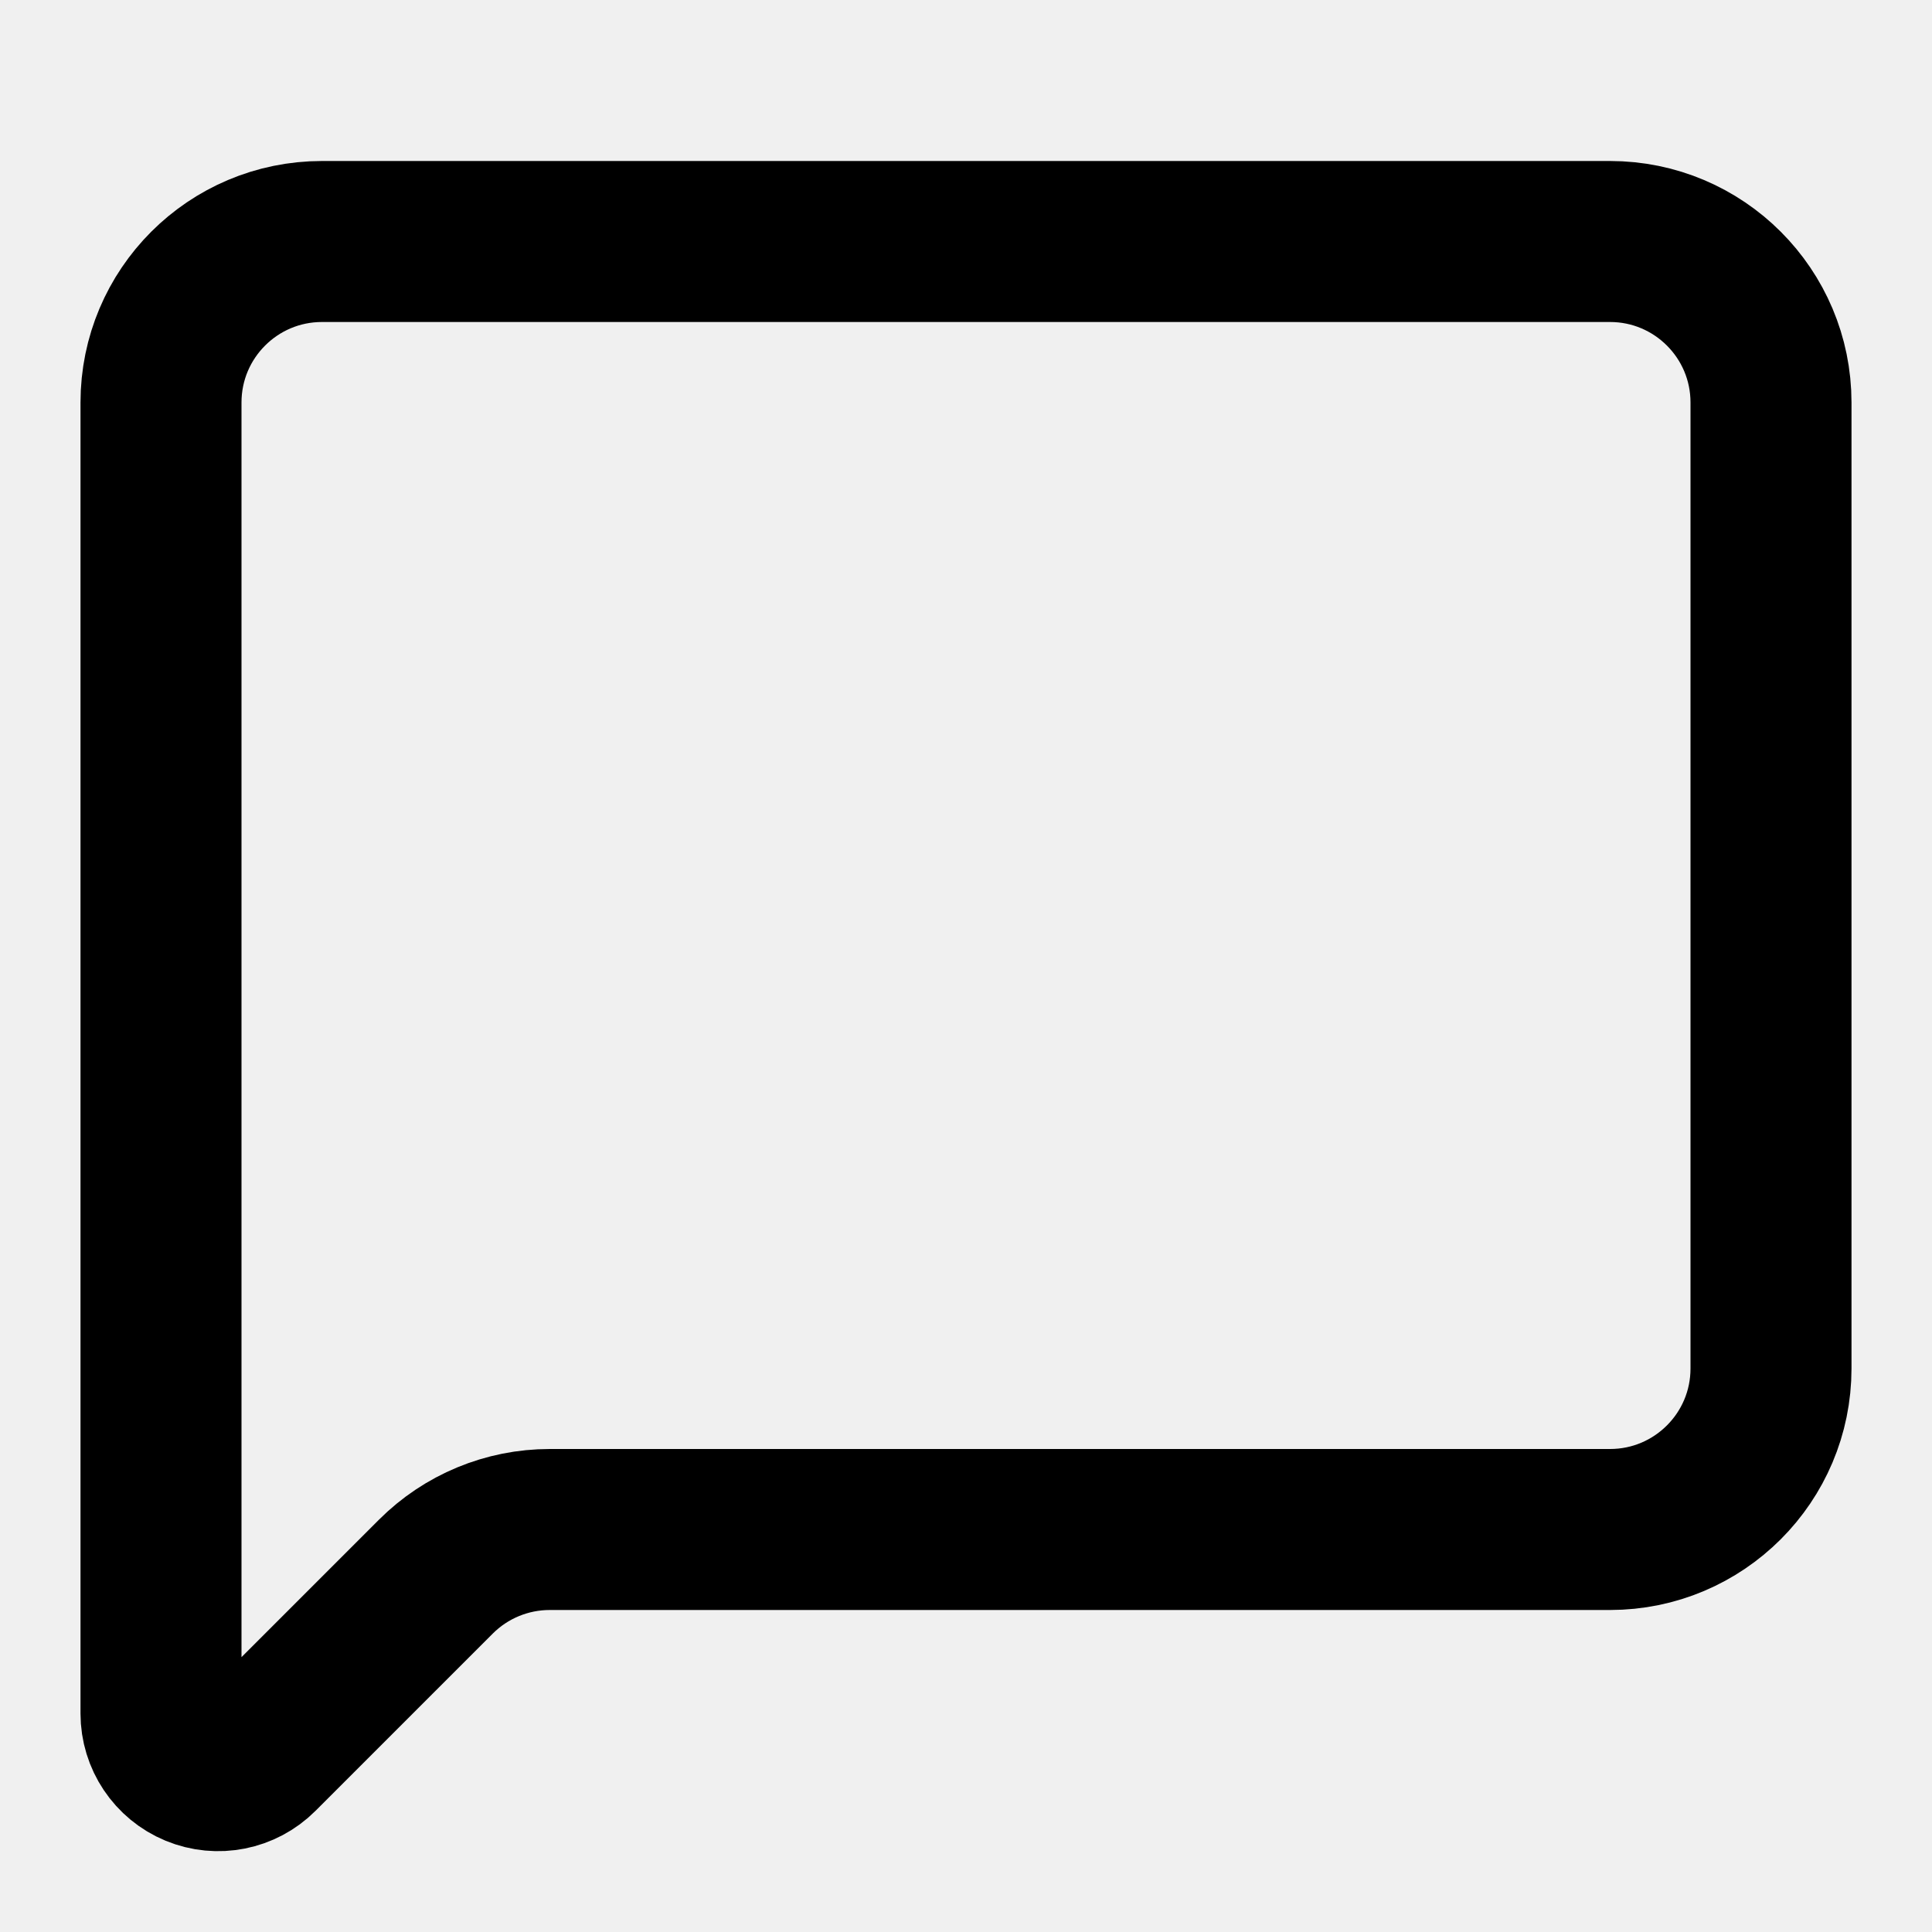
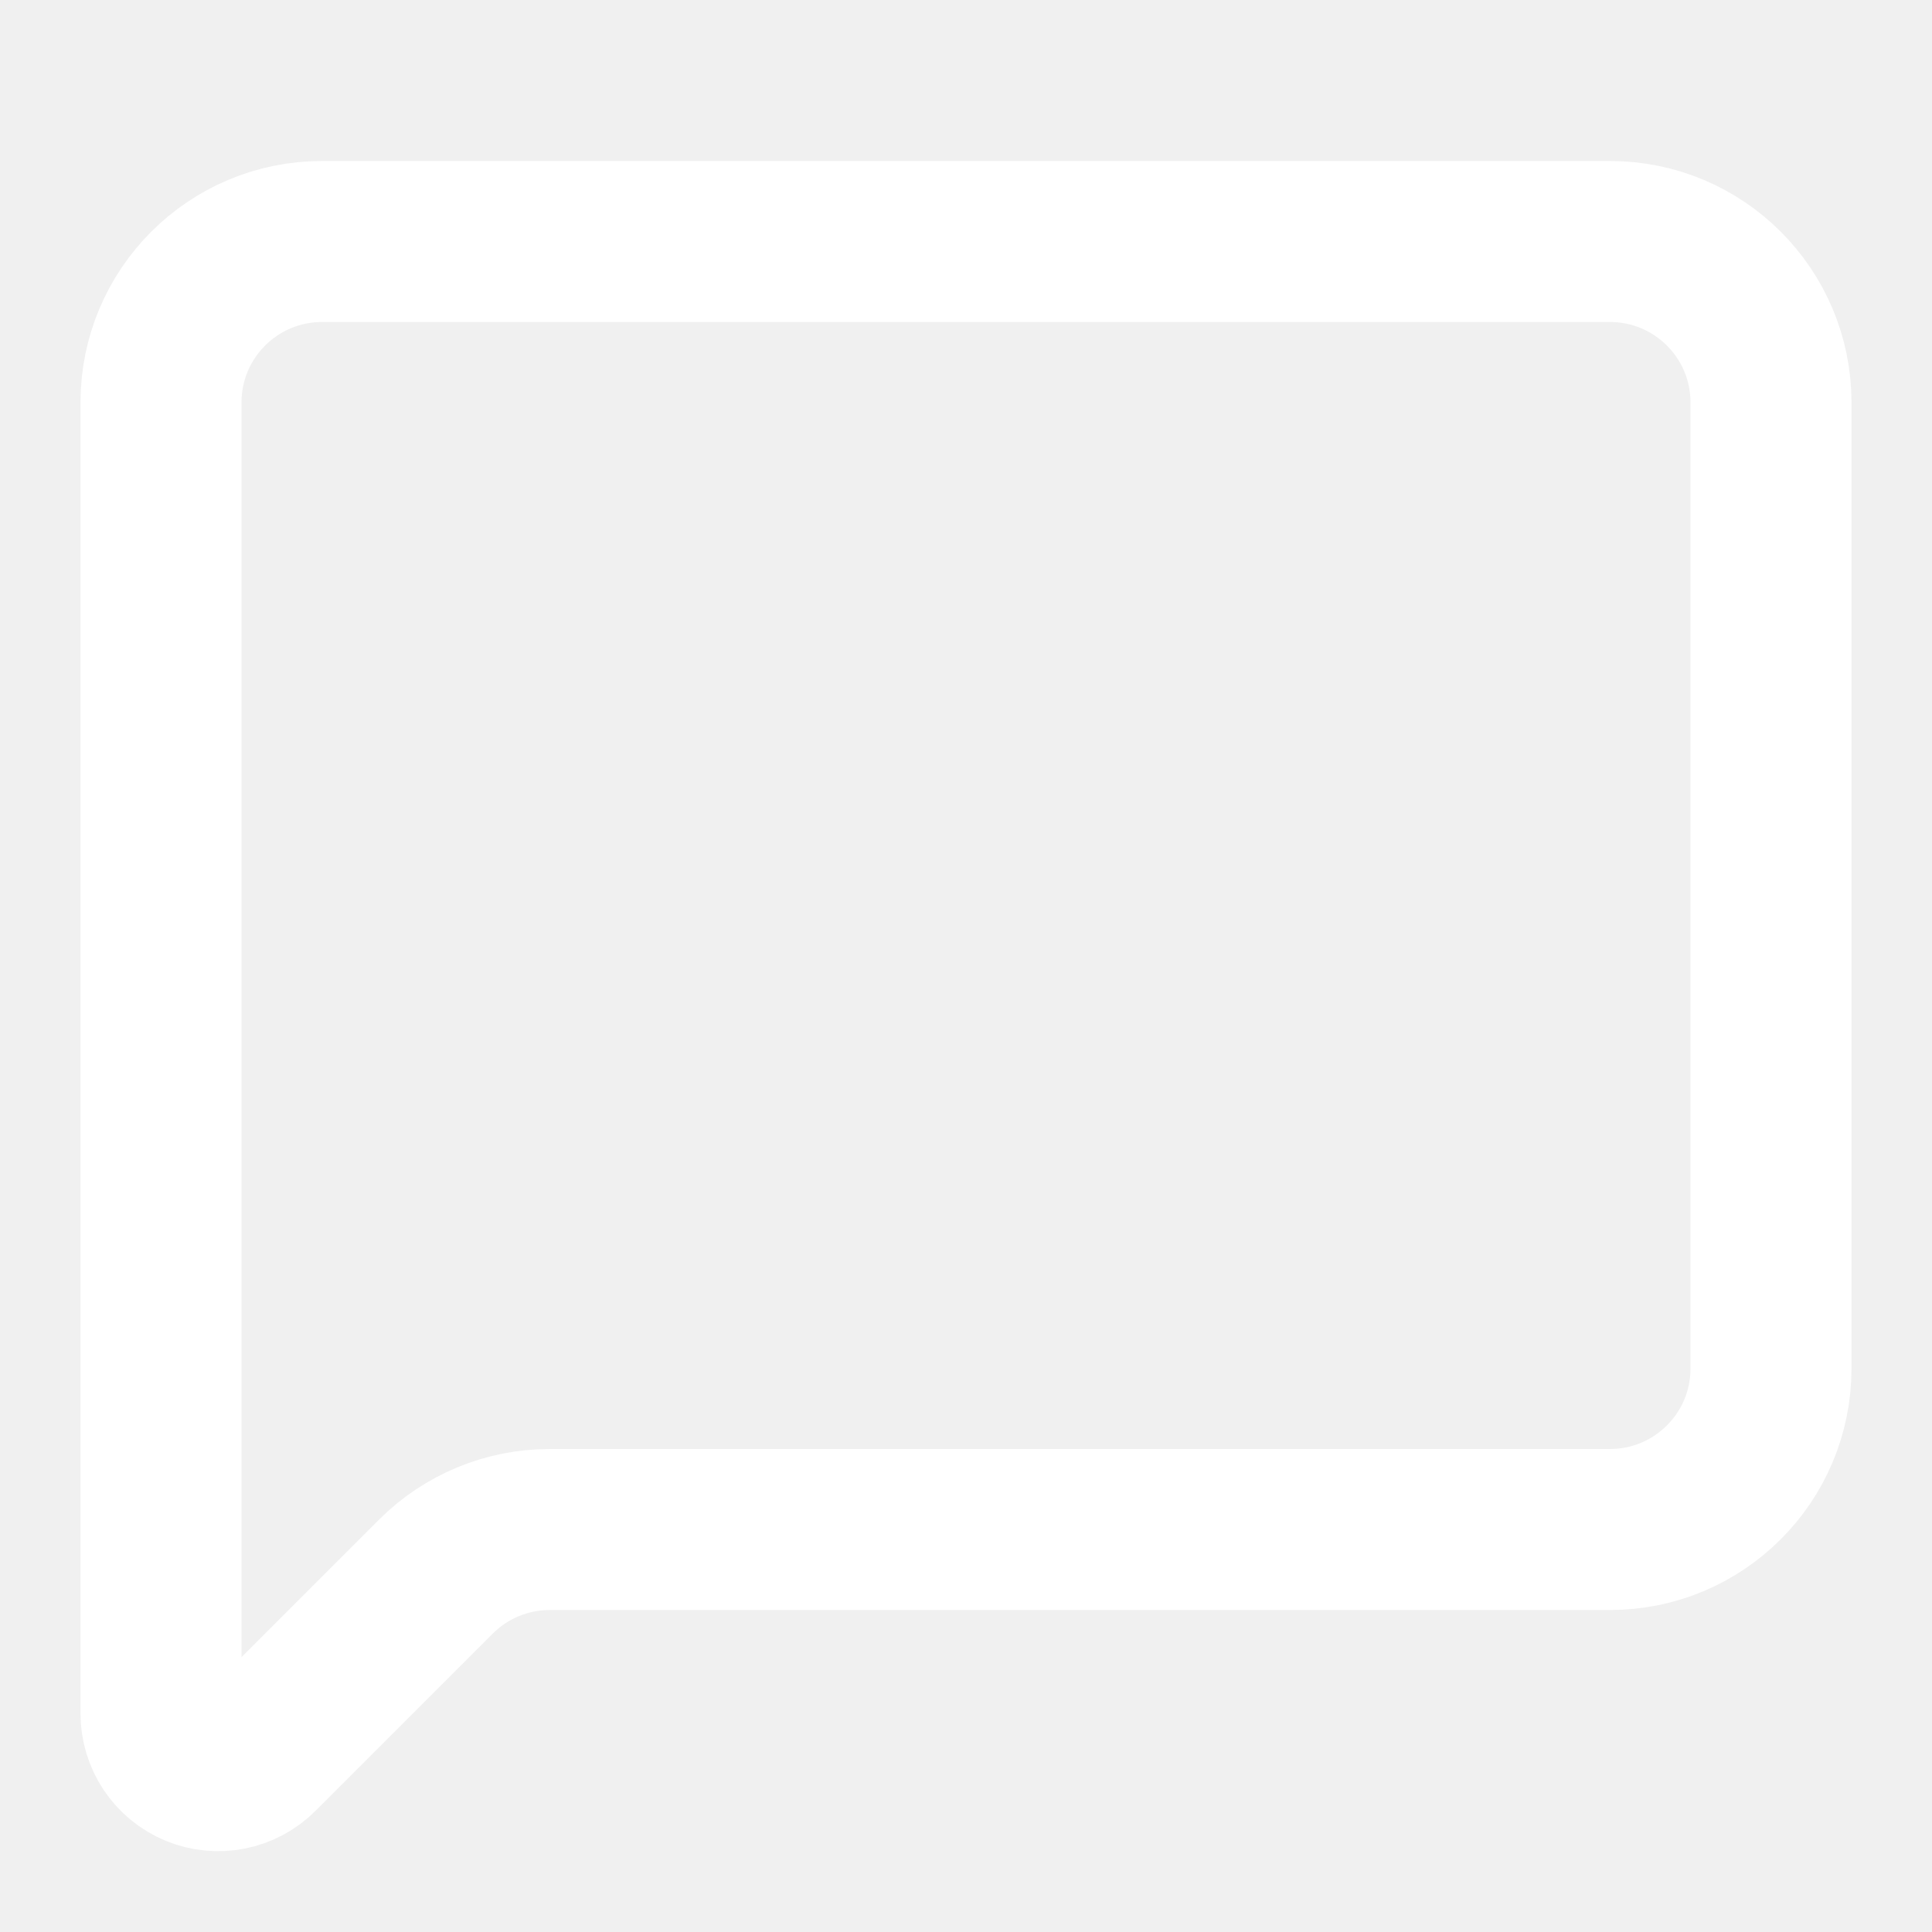
- <svg xmlns="http://www.w3.org/2000/svg" width="24" height="24" viewBox="0 0 24 24" fill="none" stroke="currentColor" stroke-width="2" stroke-linecap="round" stroke-linejoin="round">
+ <svg xmlns="http://www.w3.org/2000/svg" width="24" height="24" viewBox="0 0 24 24" fill="none" stroke="#ffffff" stroke-width="2" stroke-linecap="round" stroke-linejoin="round">
  <path d="M22 17a2 2 0 0 1-2 2H6.828a2 2 0 0 0-1.414.586l-2.202 2.202A.71.71 0 0 1 2 21.286V5a2 2 0 0 1 2-2h16a2 2 0 0 1 2 2z" />
</svg>
